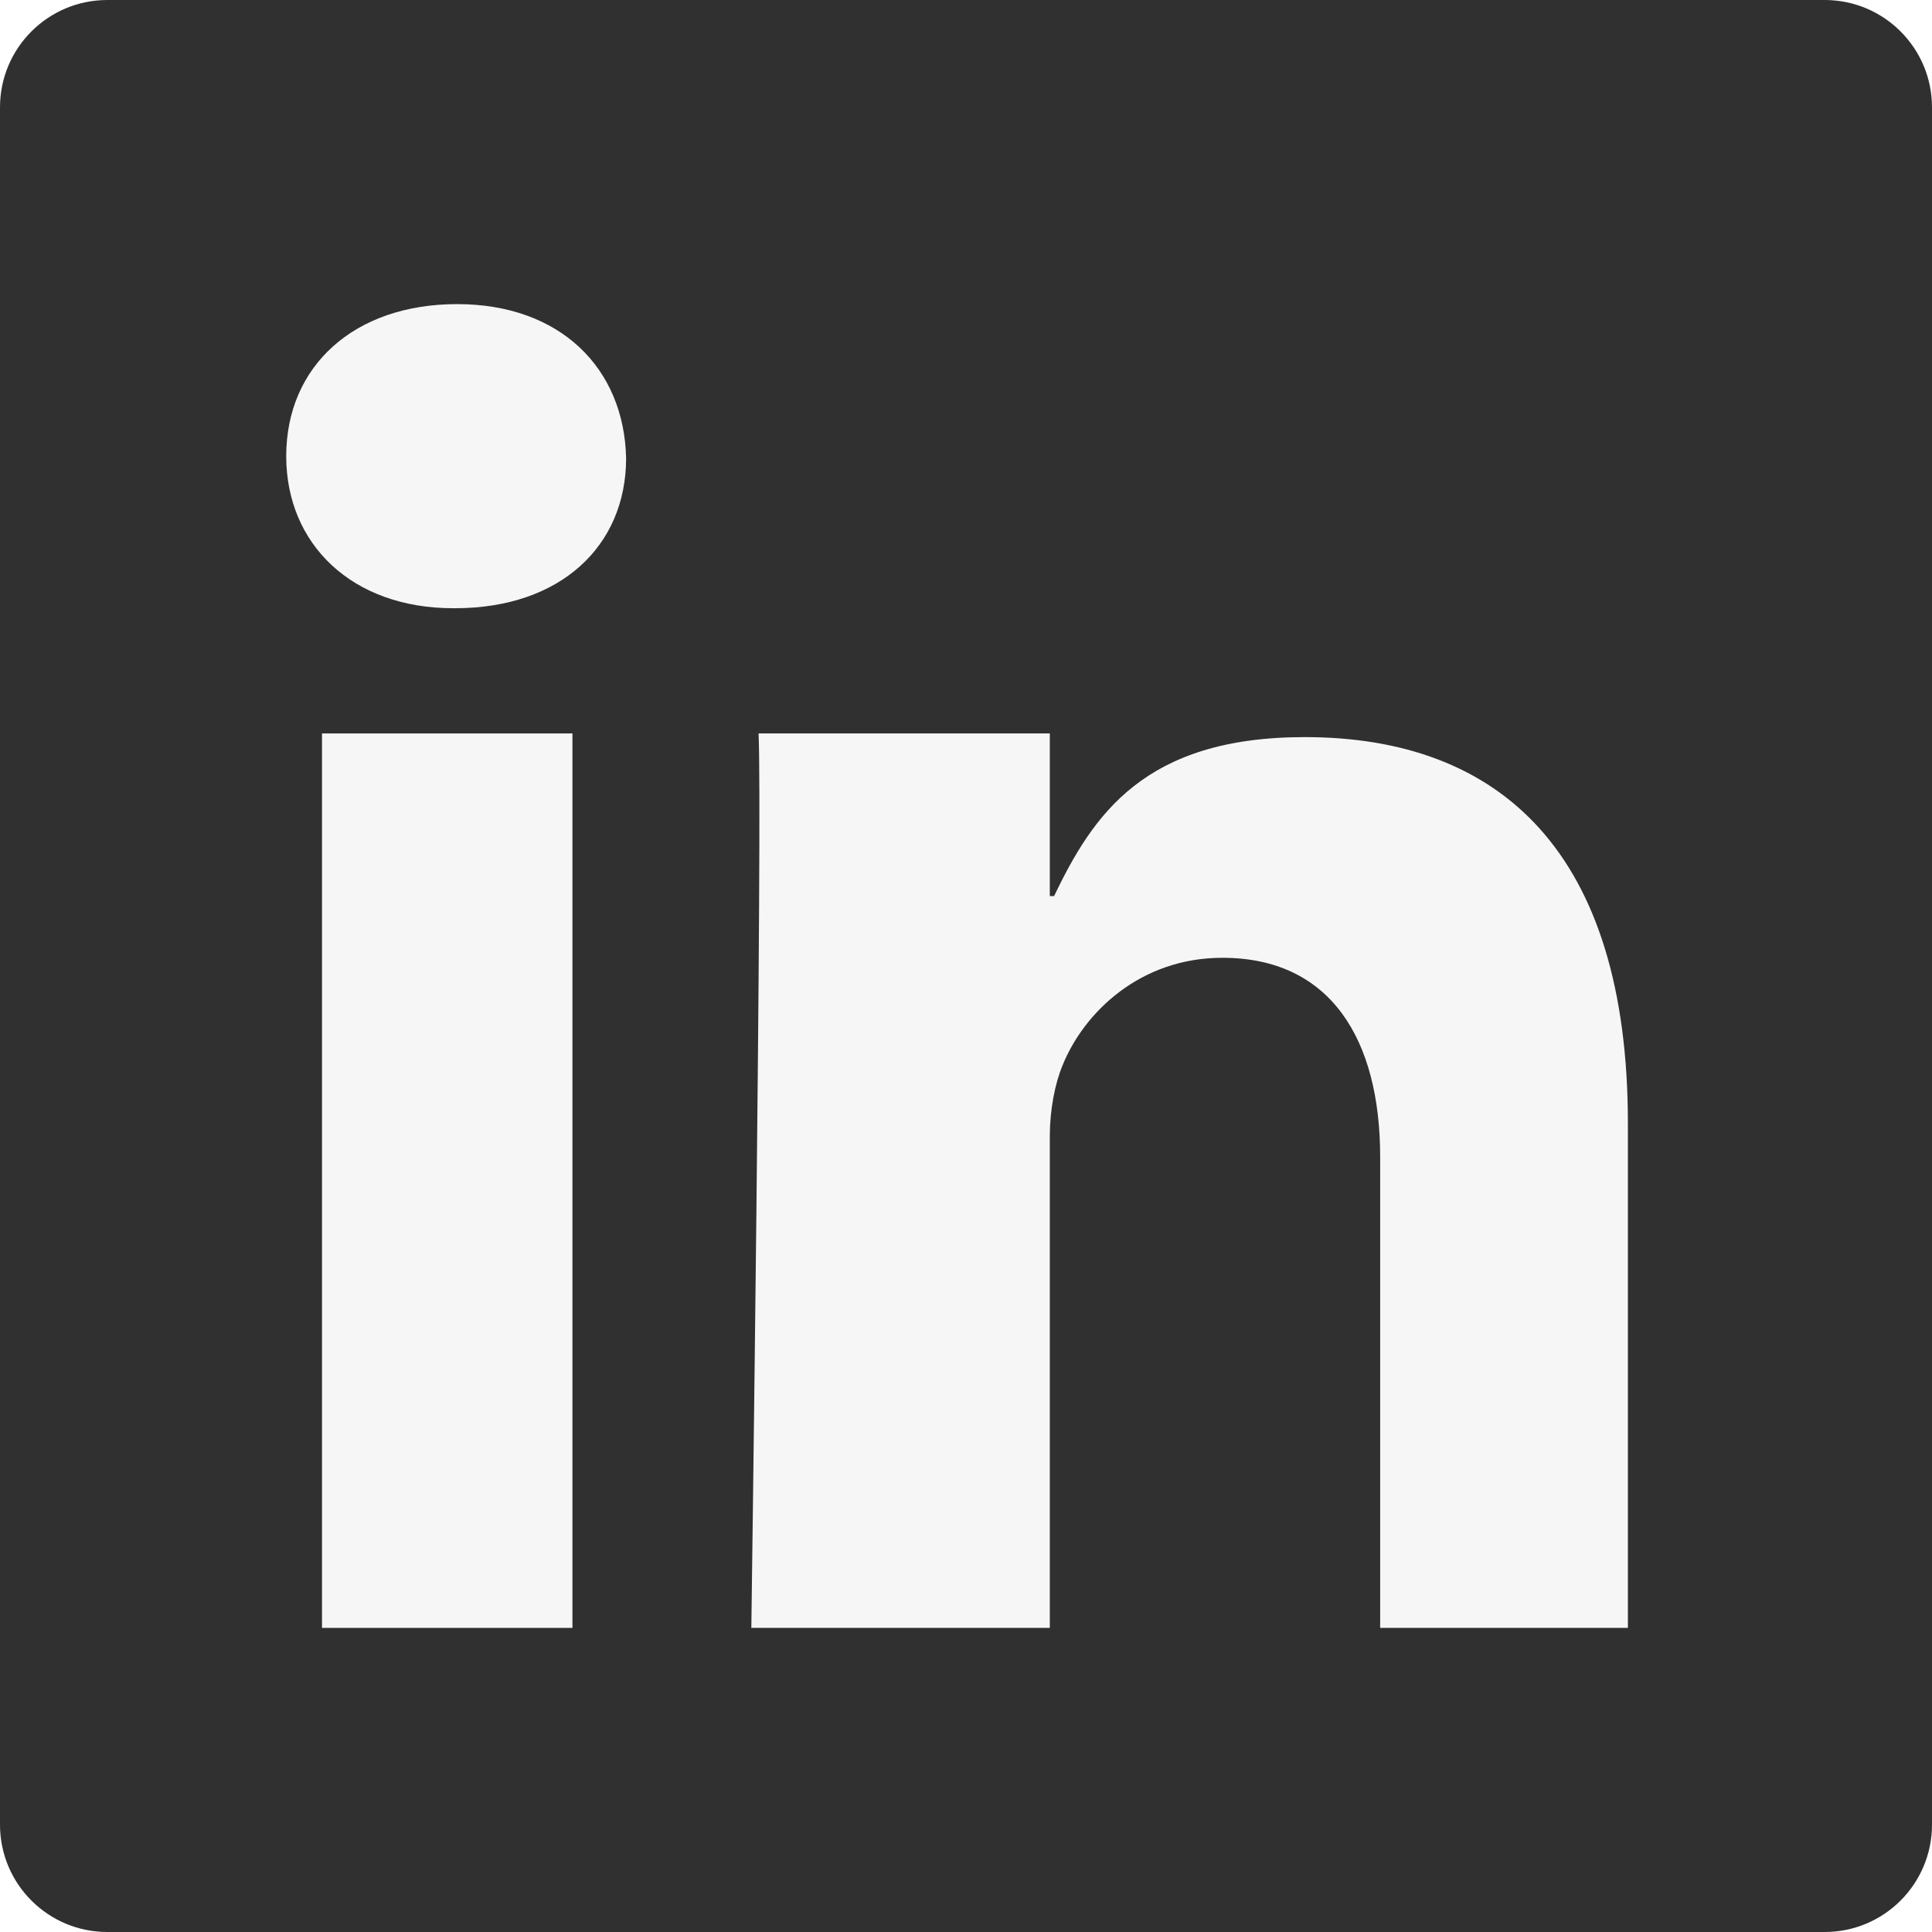
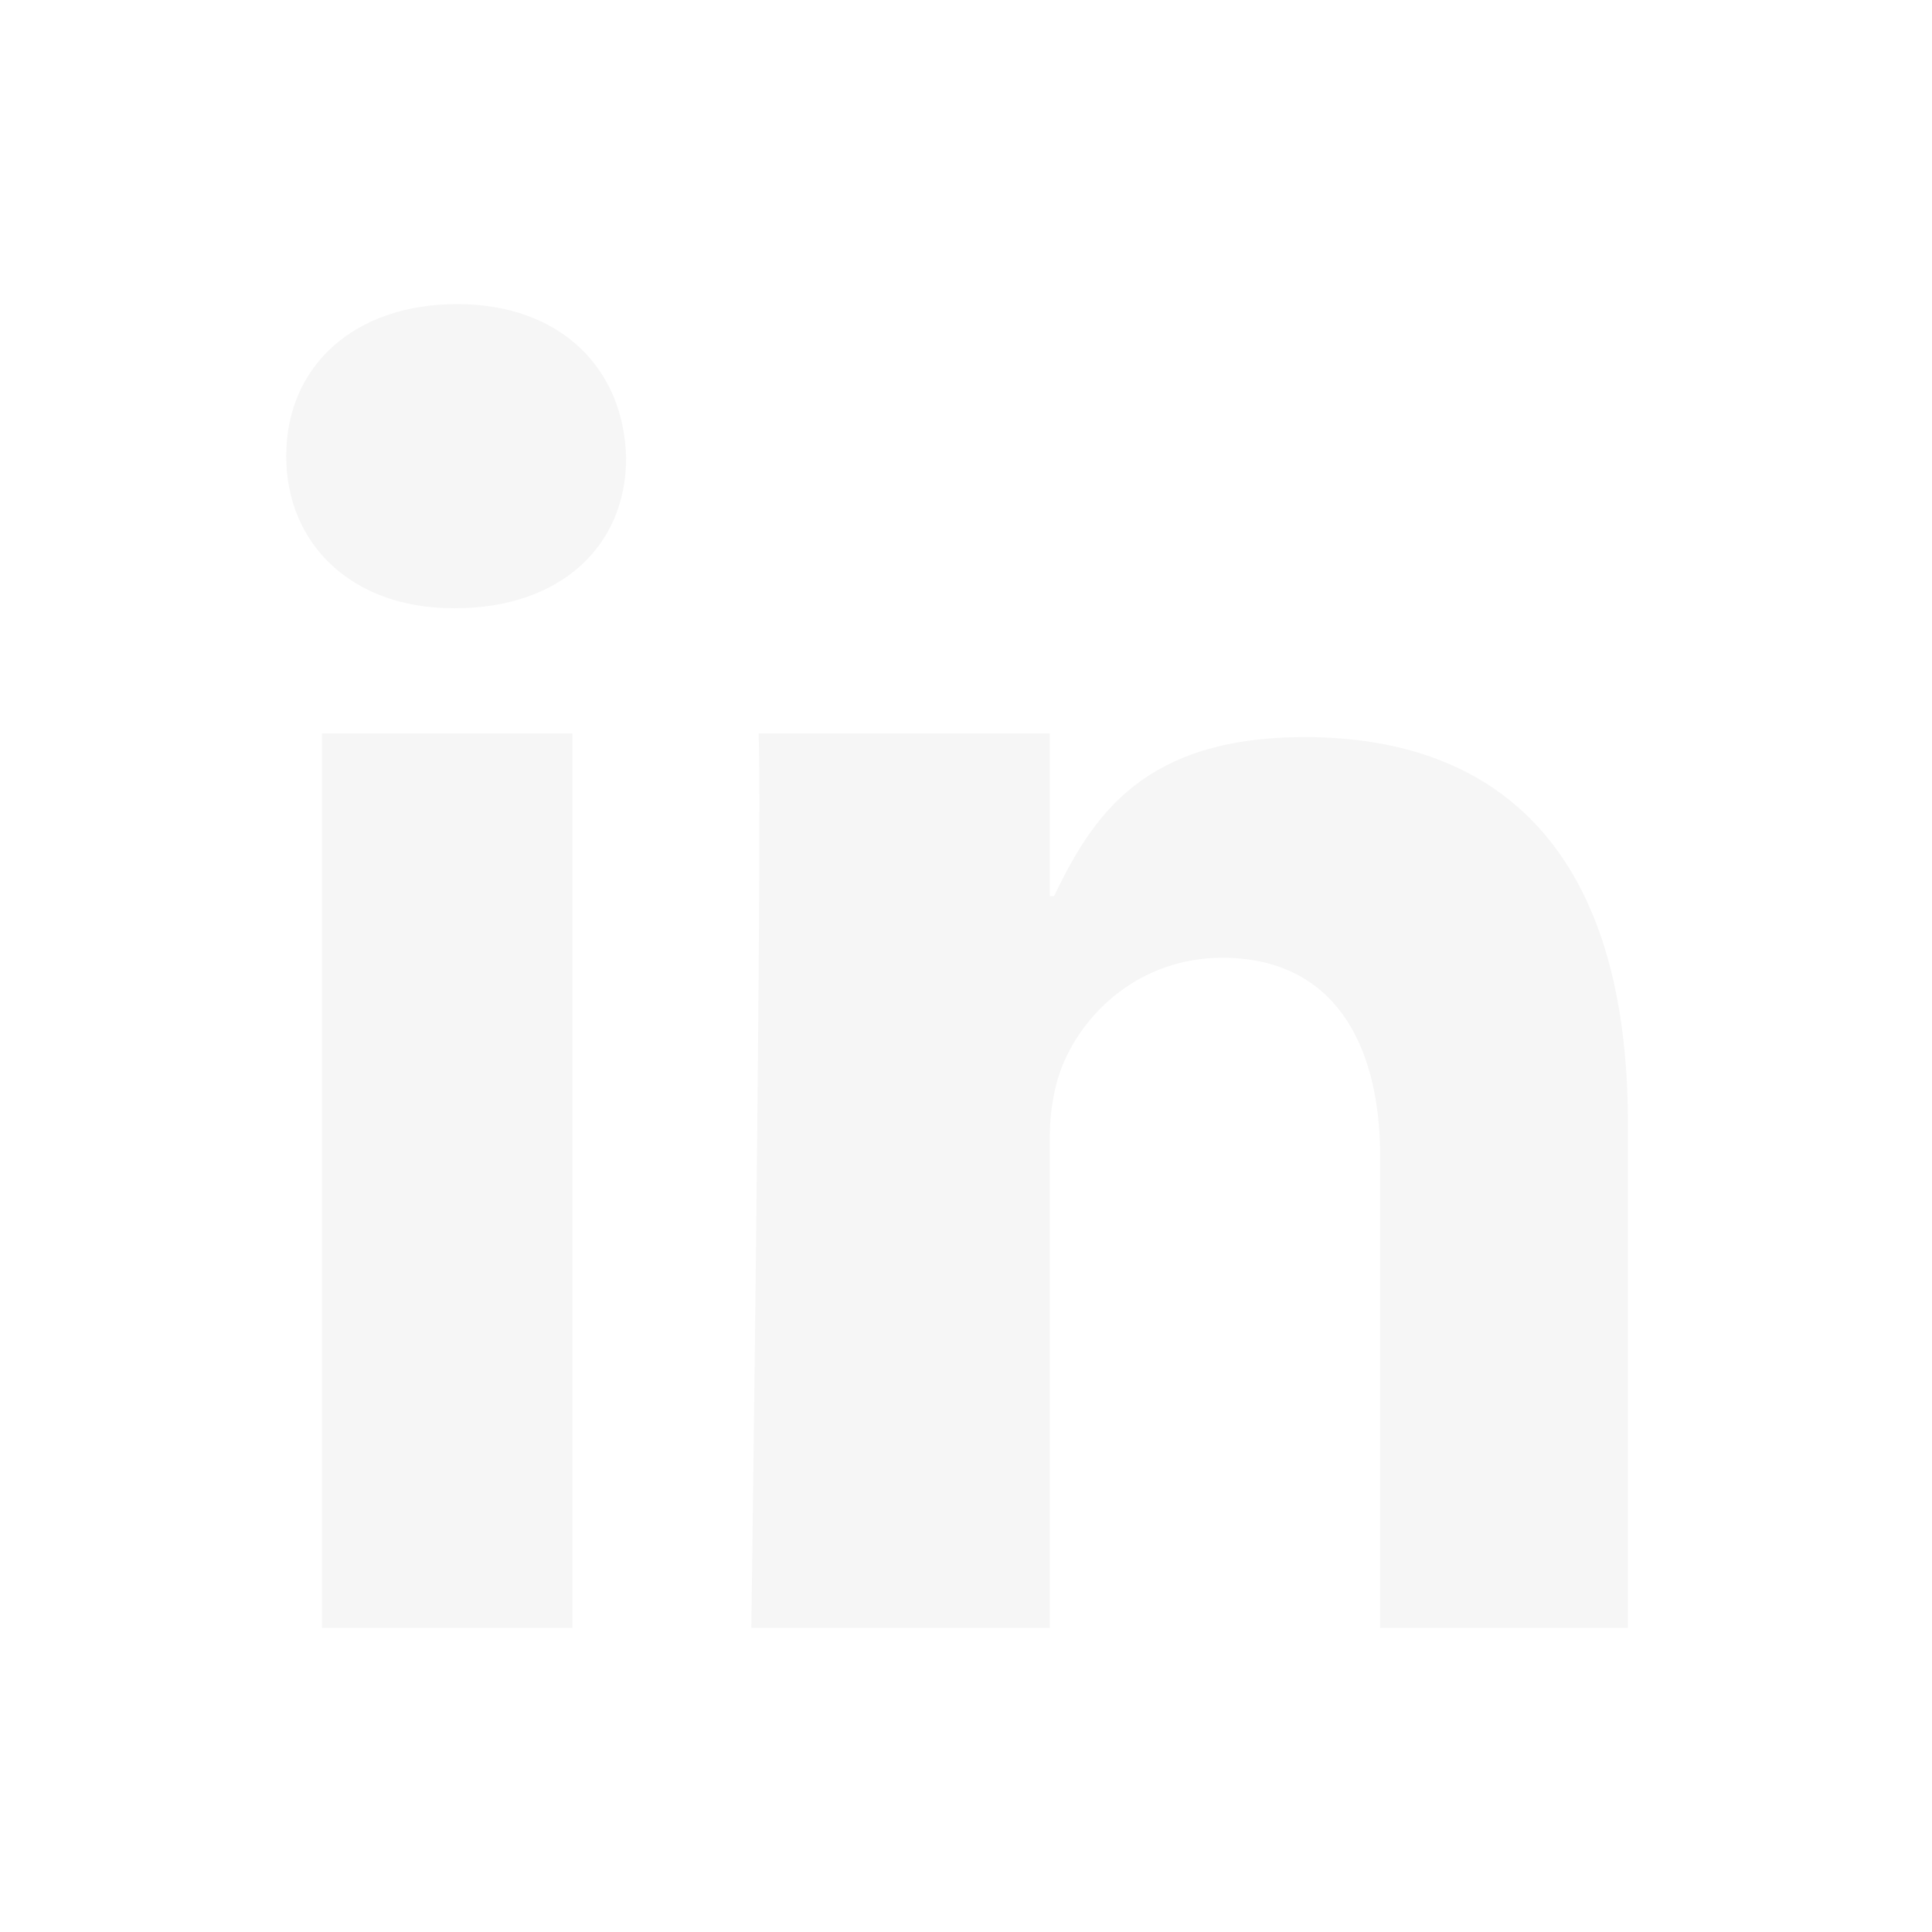
<svg xmlns="http://www.w3.org/2000/svg" width="108" height="108" viewBox="0 0 108 108" fill="none">
-   <path d="M108 102C108 105.315 105.315 108 102 108H6C2.685 108 0 105.315 0 102V6C0 2.685 2.685 0 6 0H102C105.315 0 108 2.685 108 6V102Z" fill="#303030" />
+   <path d="M108 102C108 105.315 105.315 108 102 108H6C2.685 108 0 105.315 0 102V6C0 2.685 2.685 0 6 0H102C105.315 0 108 2.685 108 6V102Z" fill="none" />
  <path fill-rule="evenodd" clip-rule="evenodd" d="M32 91V41H18V91H32Z" fill="#F6F6F6" />
  <path fill-rule="evenodd" clip-rule="evenodd" d="M42.404 91H58.685V63.525C58.685 62.052 58.967 60.582 59.407 59.529C60.608 56.586 63.74 53.541 68.333 53.541C74.35 53.541 77.152 58.059 77.152 64.68V91H91V62.791C91 47.661 83.88 41.205 72.937 41.205C63.968 41.205 61.111 45.545 58.923 50.091H58.685V41H42.404C42.623 45.545 42 91 42 91H42.404Z" fill="#F6F6F6" />
  <path fill-rule="evenodd" clip-rule="evenodd" d="M25.444 34C31.333 34 35 30.521 35 25.612C34.89 20.595 31.333 17 25.556 17C19.777 17 16 20.481 16 25.499C16 30.408 19.665 34 25.334 34H25.444Z" fill="#F6F6F6" />
</svg>
